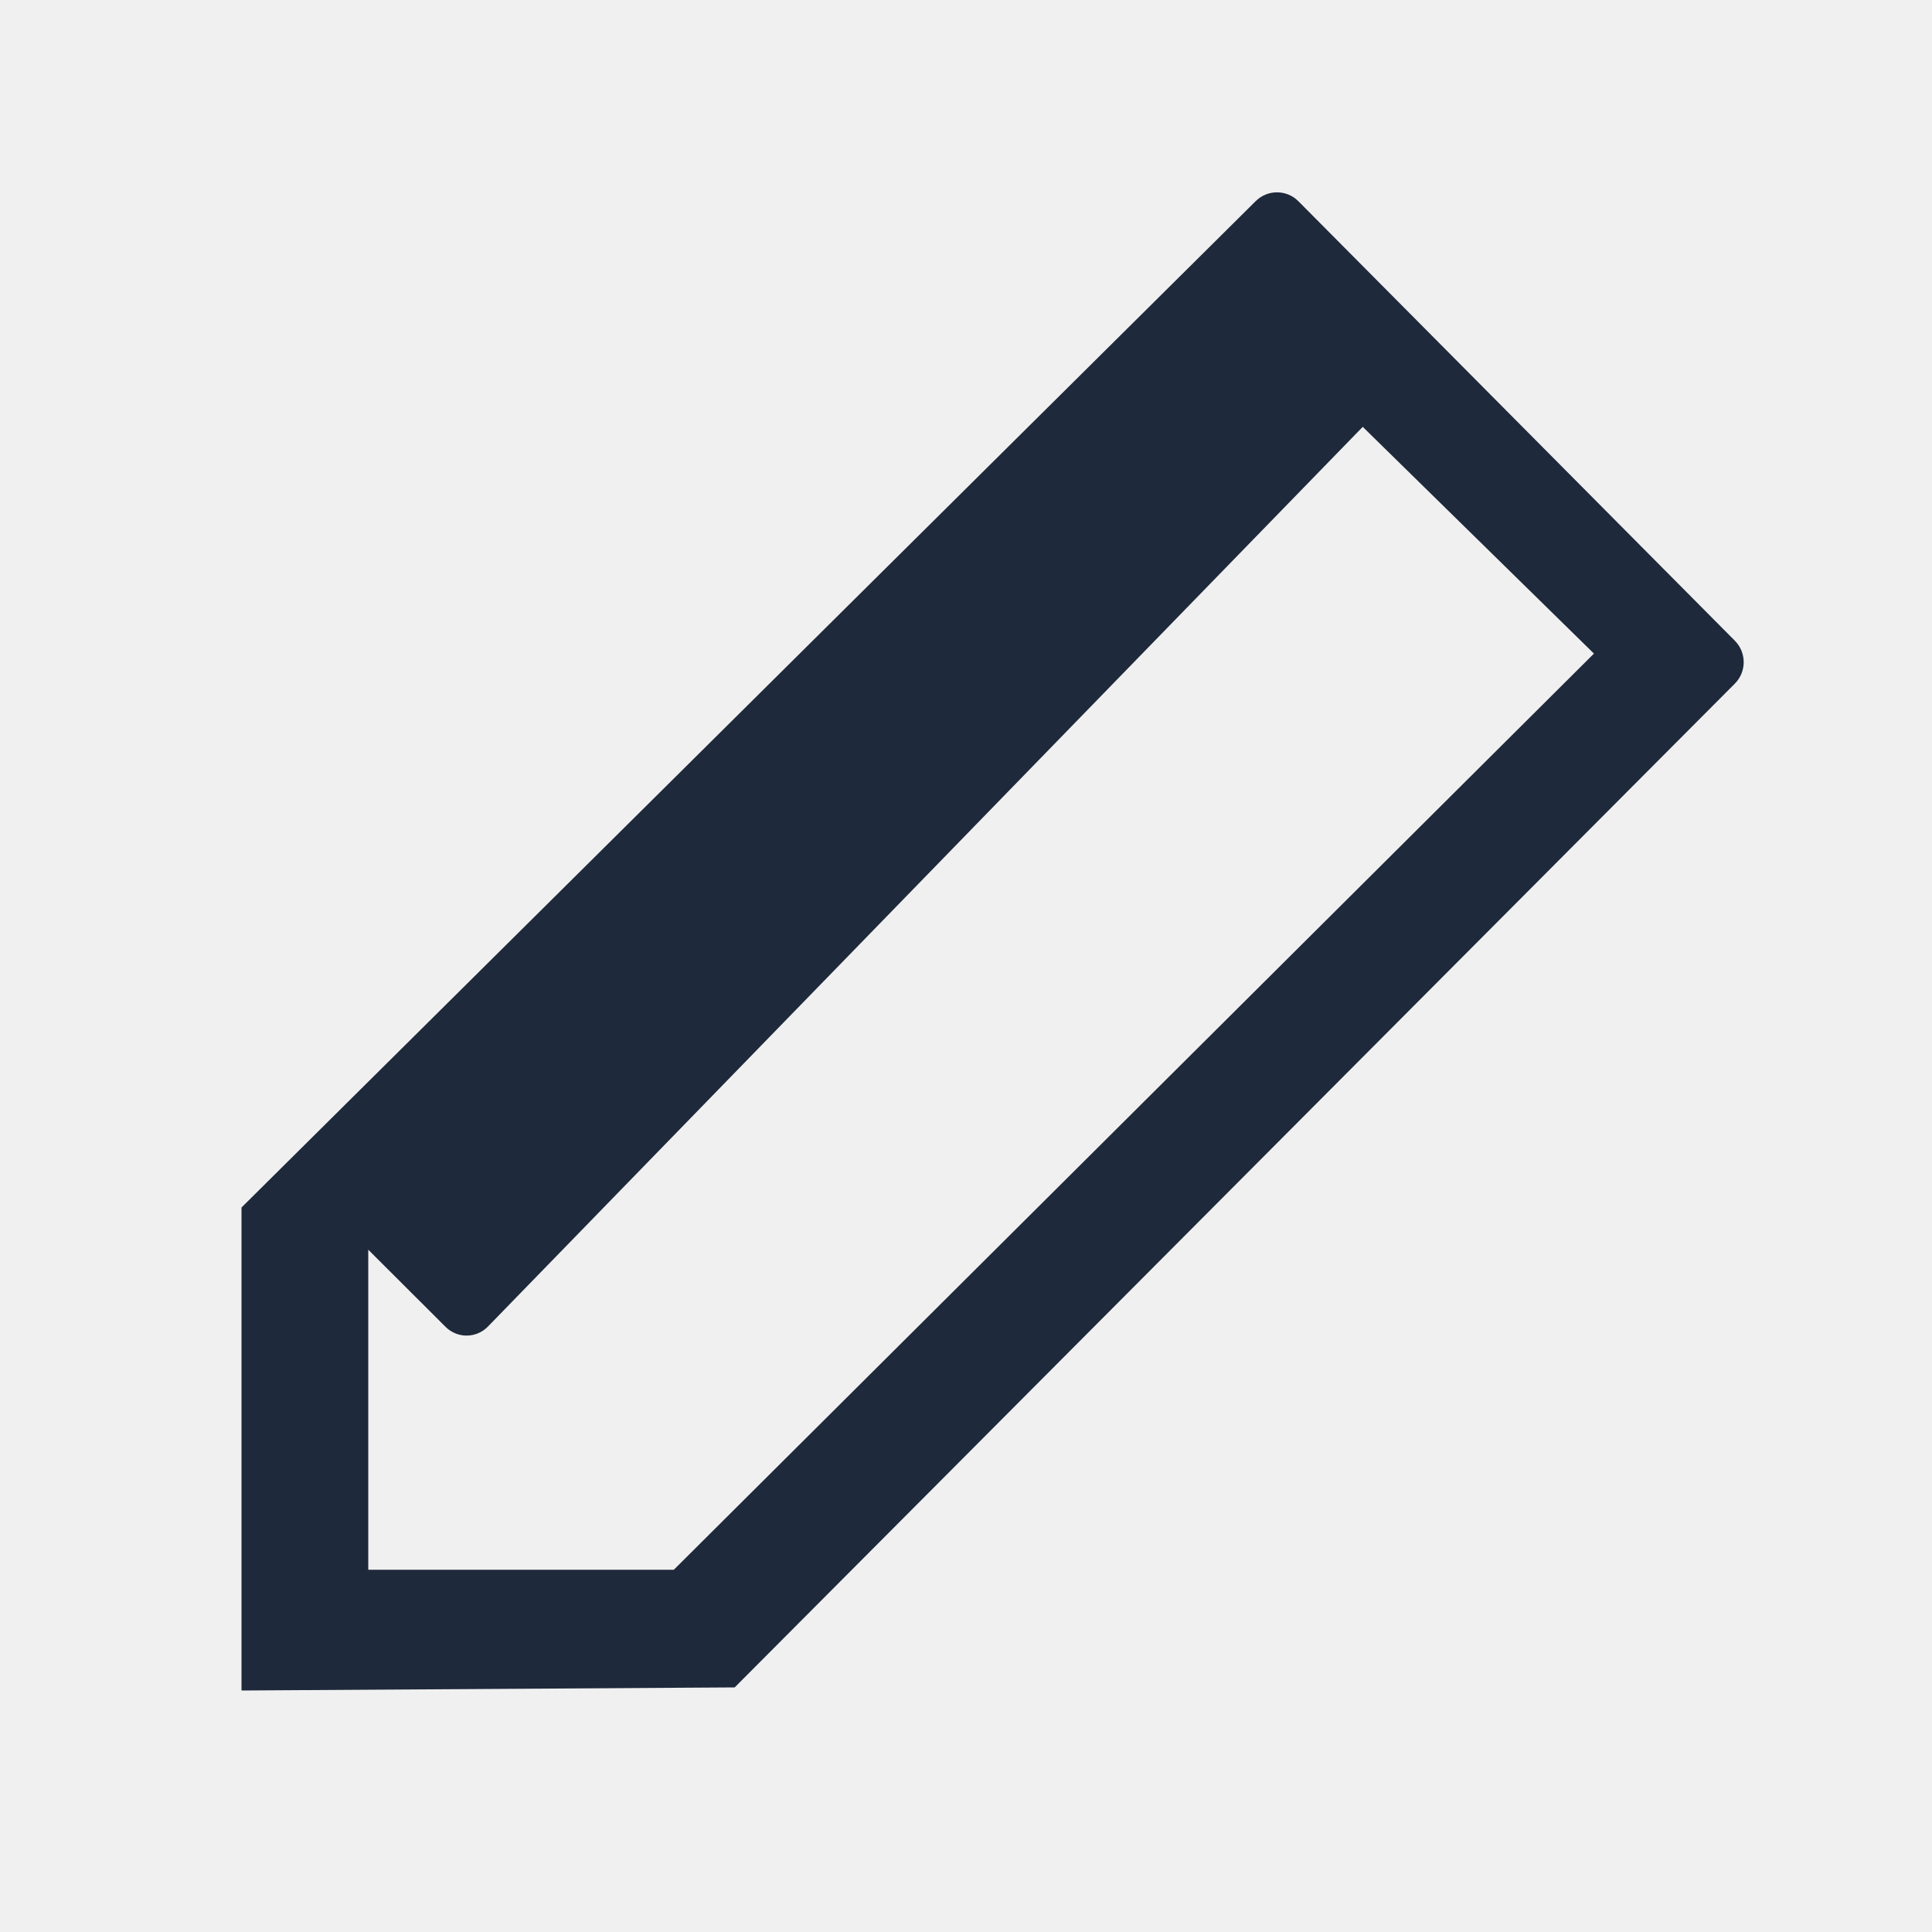
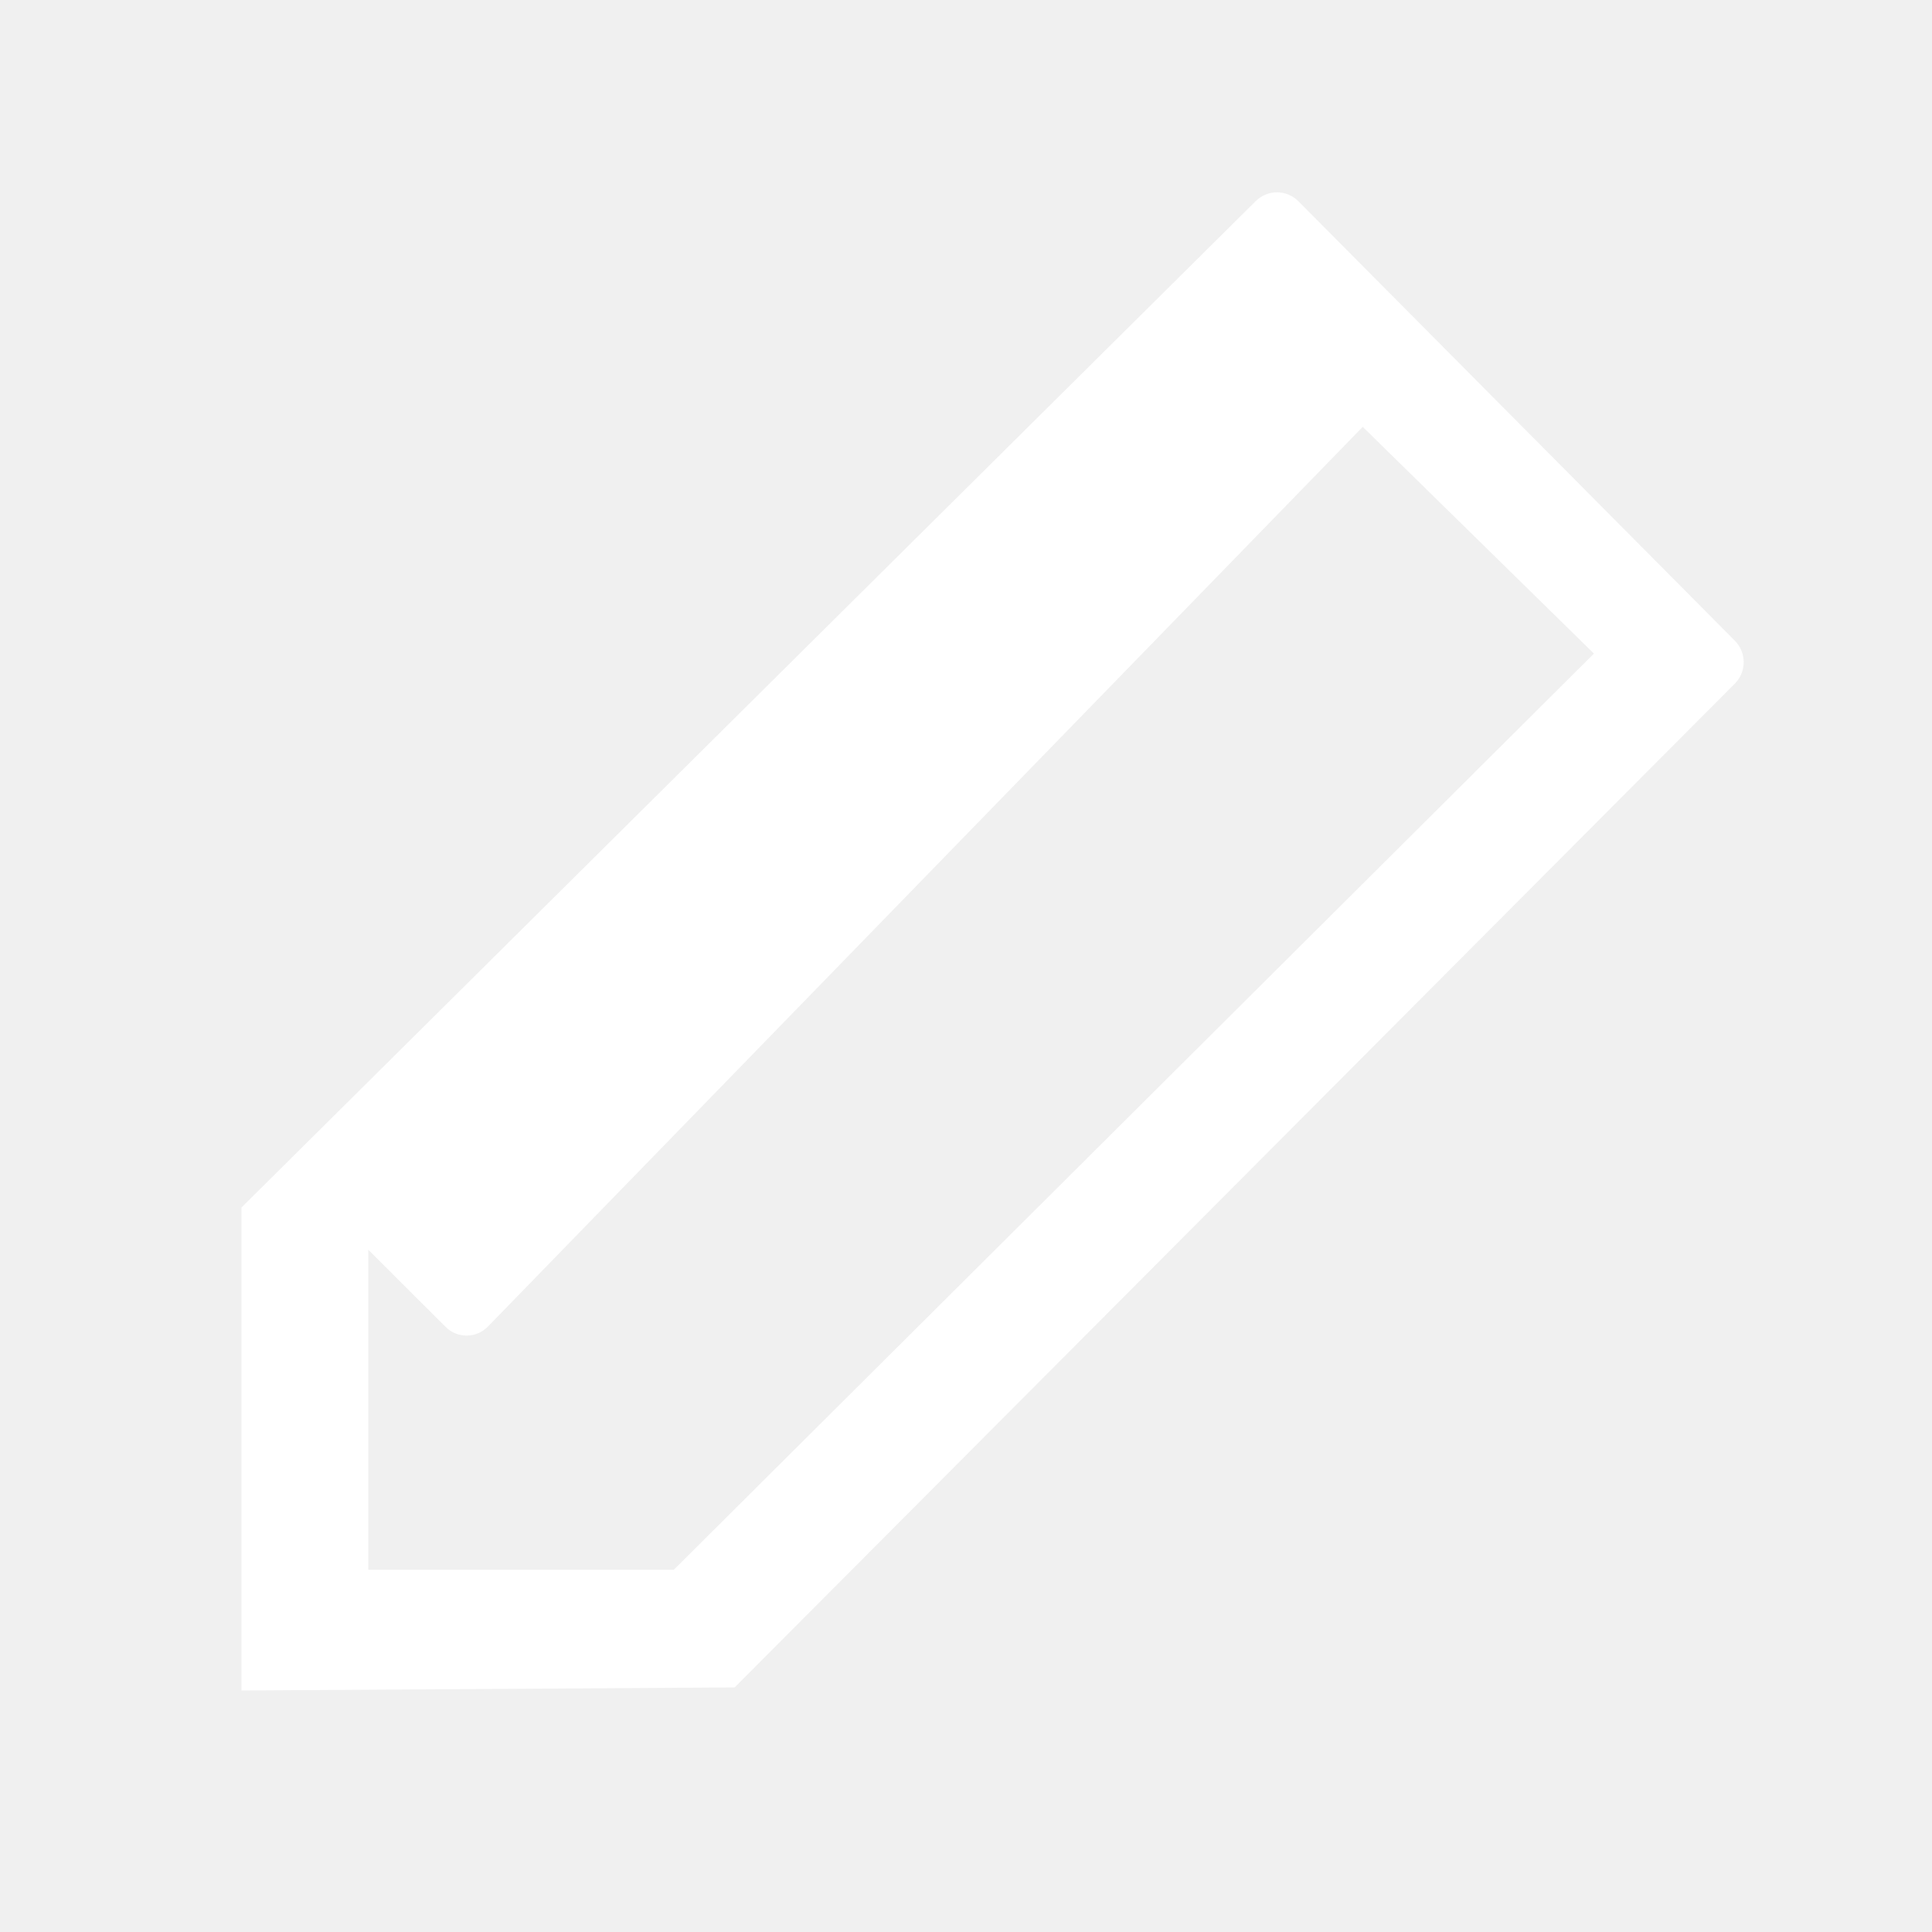
- <svg xmlns="http://www.w3.org/2000/svg" fill="#1e293b" width="800px" height="800px" viewBox="0 0 256 256">
+ <svg xmlns="http://www.w3.org/2000/svg" fill="#ffffff" width="800px" height="800px" viewBox="0 0 256 256">
  <path d="M32 160L166.394 26.643a4.001 4.001 0 0 1 5.654.026l57.837 58.237a4.034 4.034 0 0 1-.007 5.676L97.348 223.59 32 224v-64zm16.797 5.594V208h40.488l121.92-121.396L180.57 56.56 64.656 175.772a3.937 3.937 0 0 1-5.624.037l-10.235-10.215z" fill-rule="evenodd" />
</svg>
